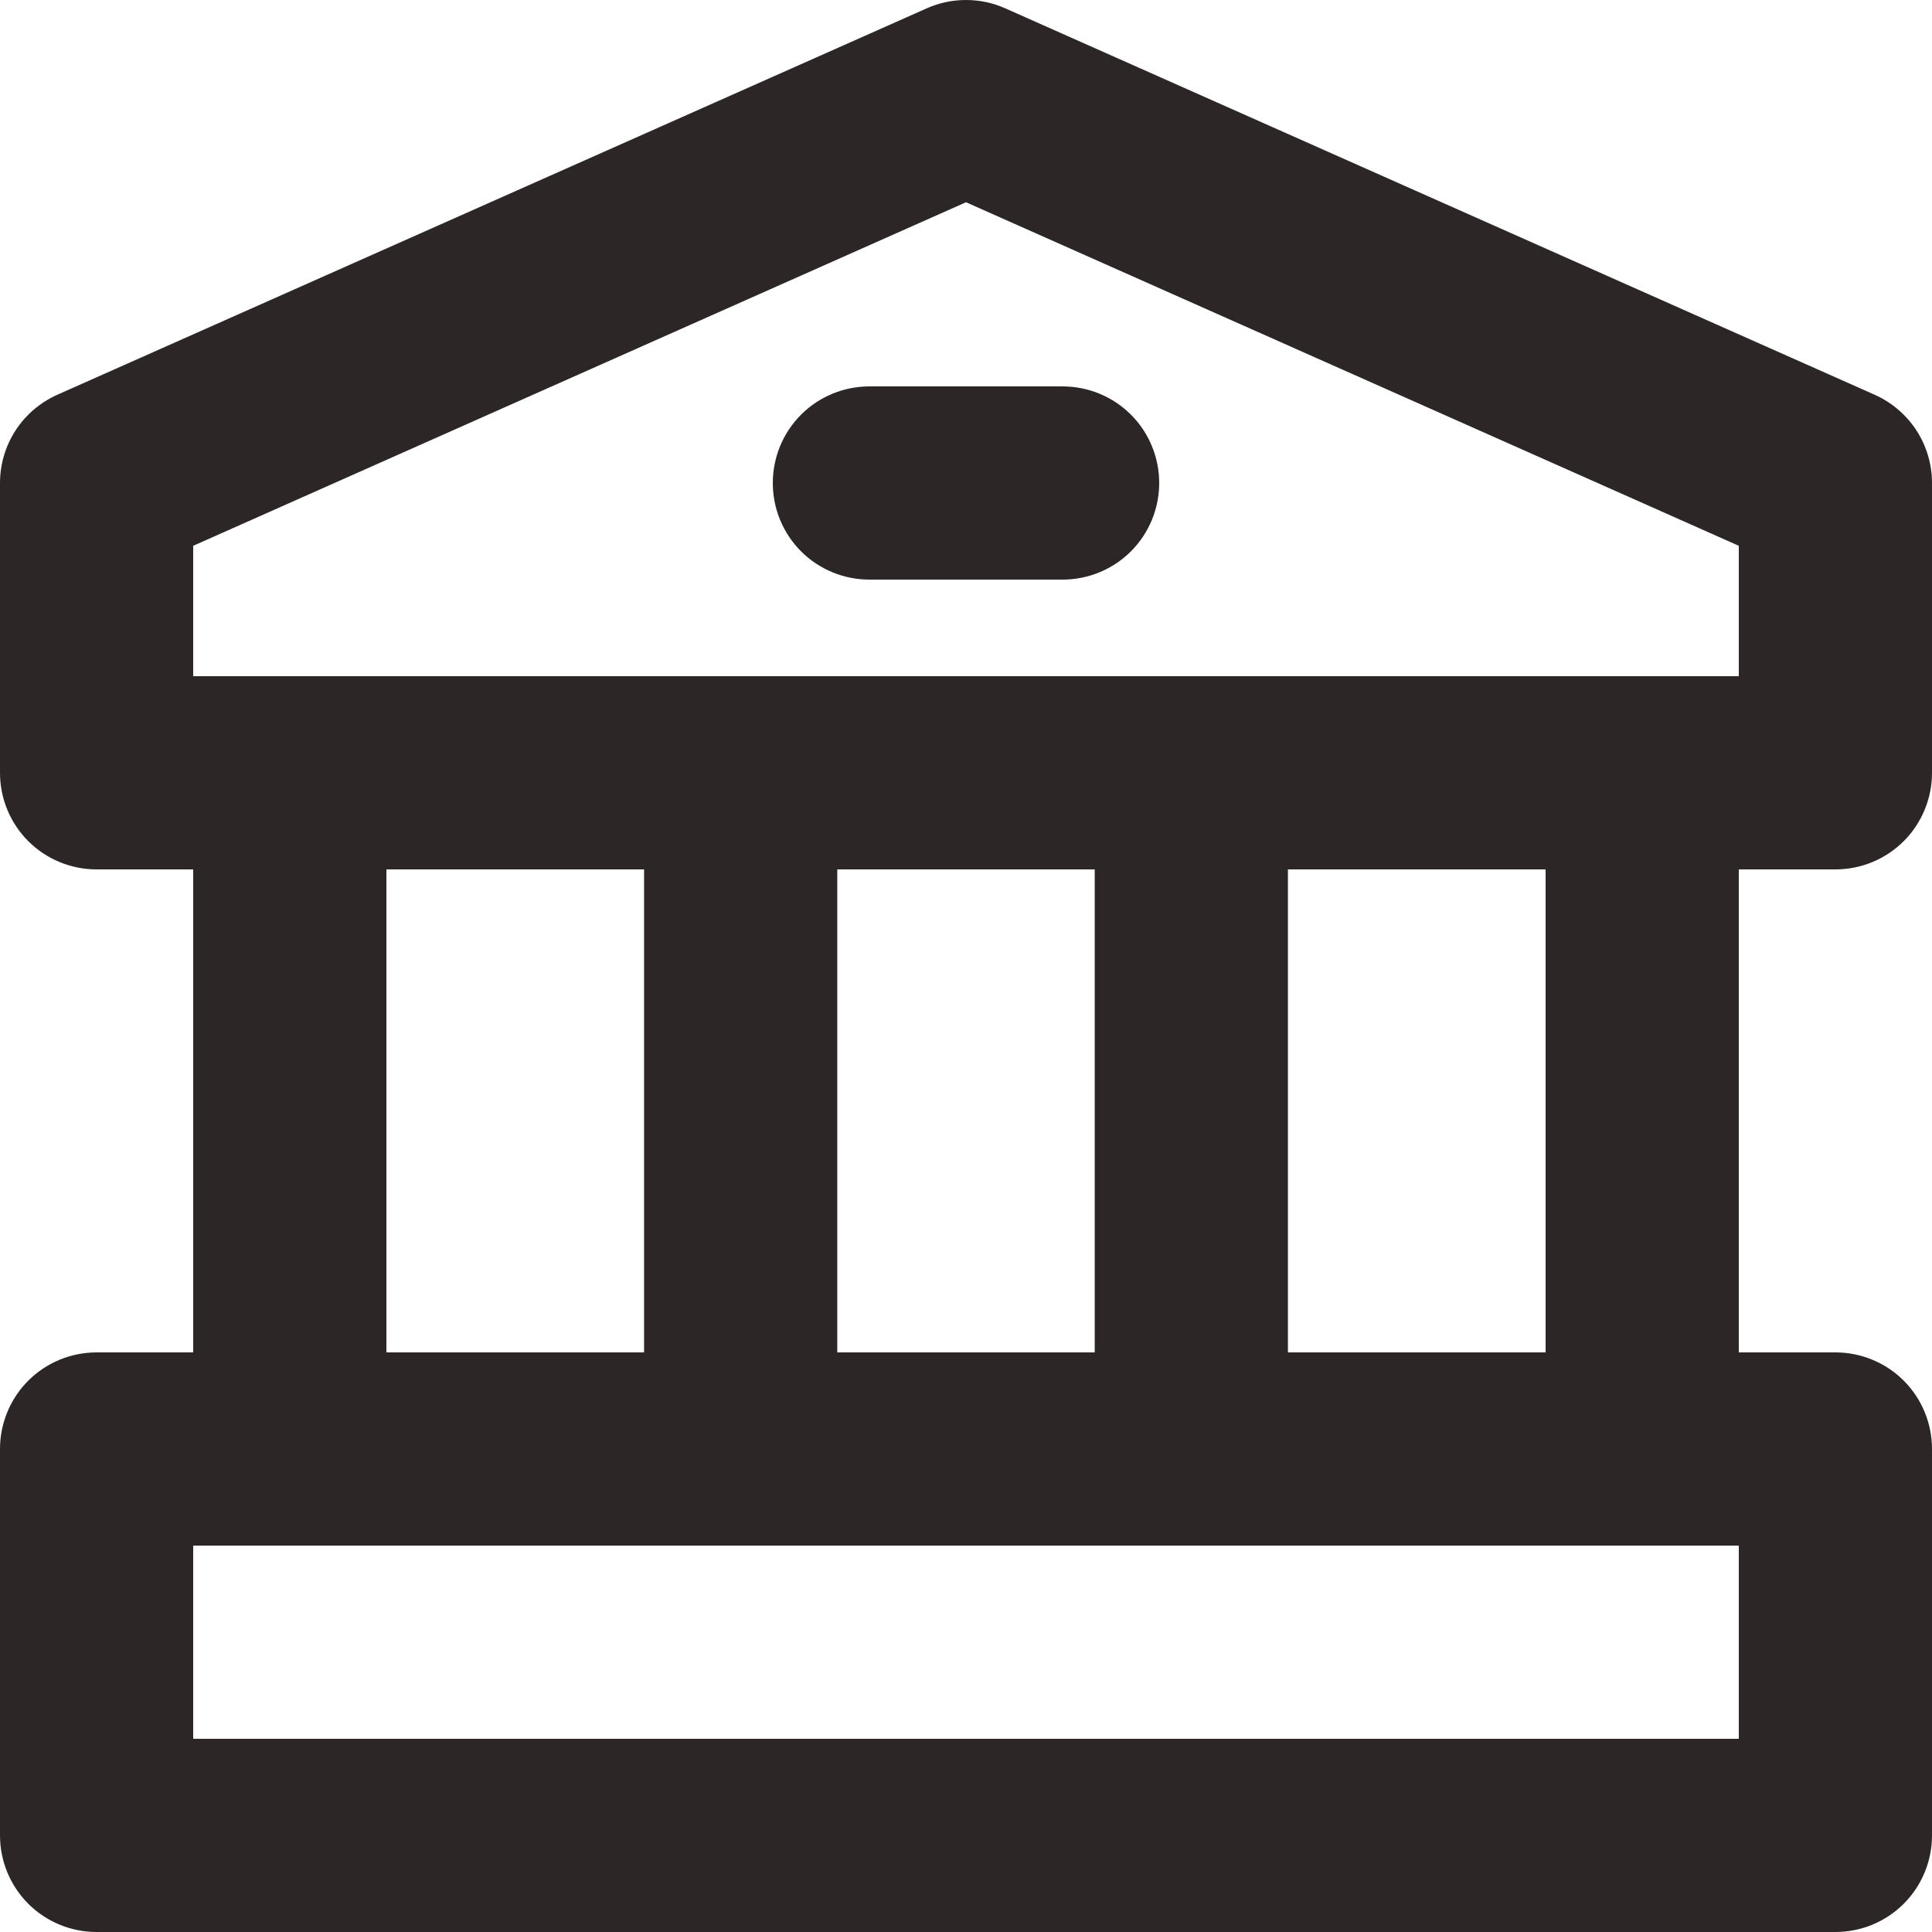
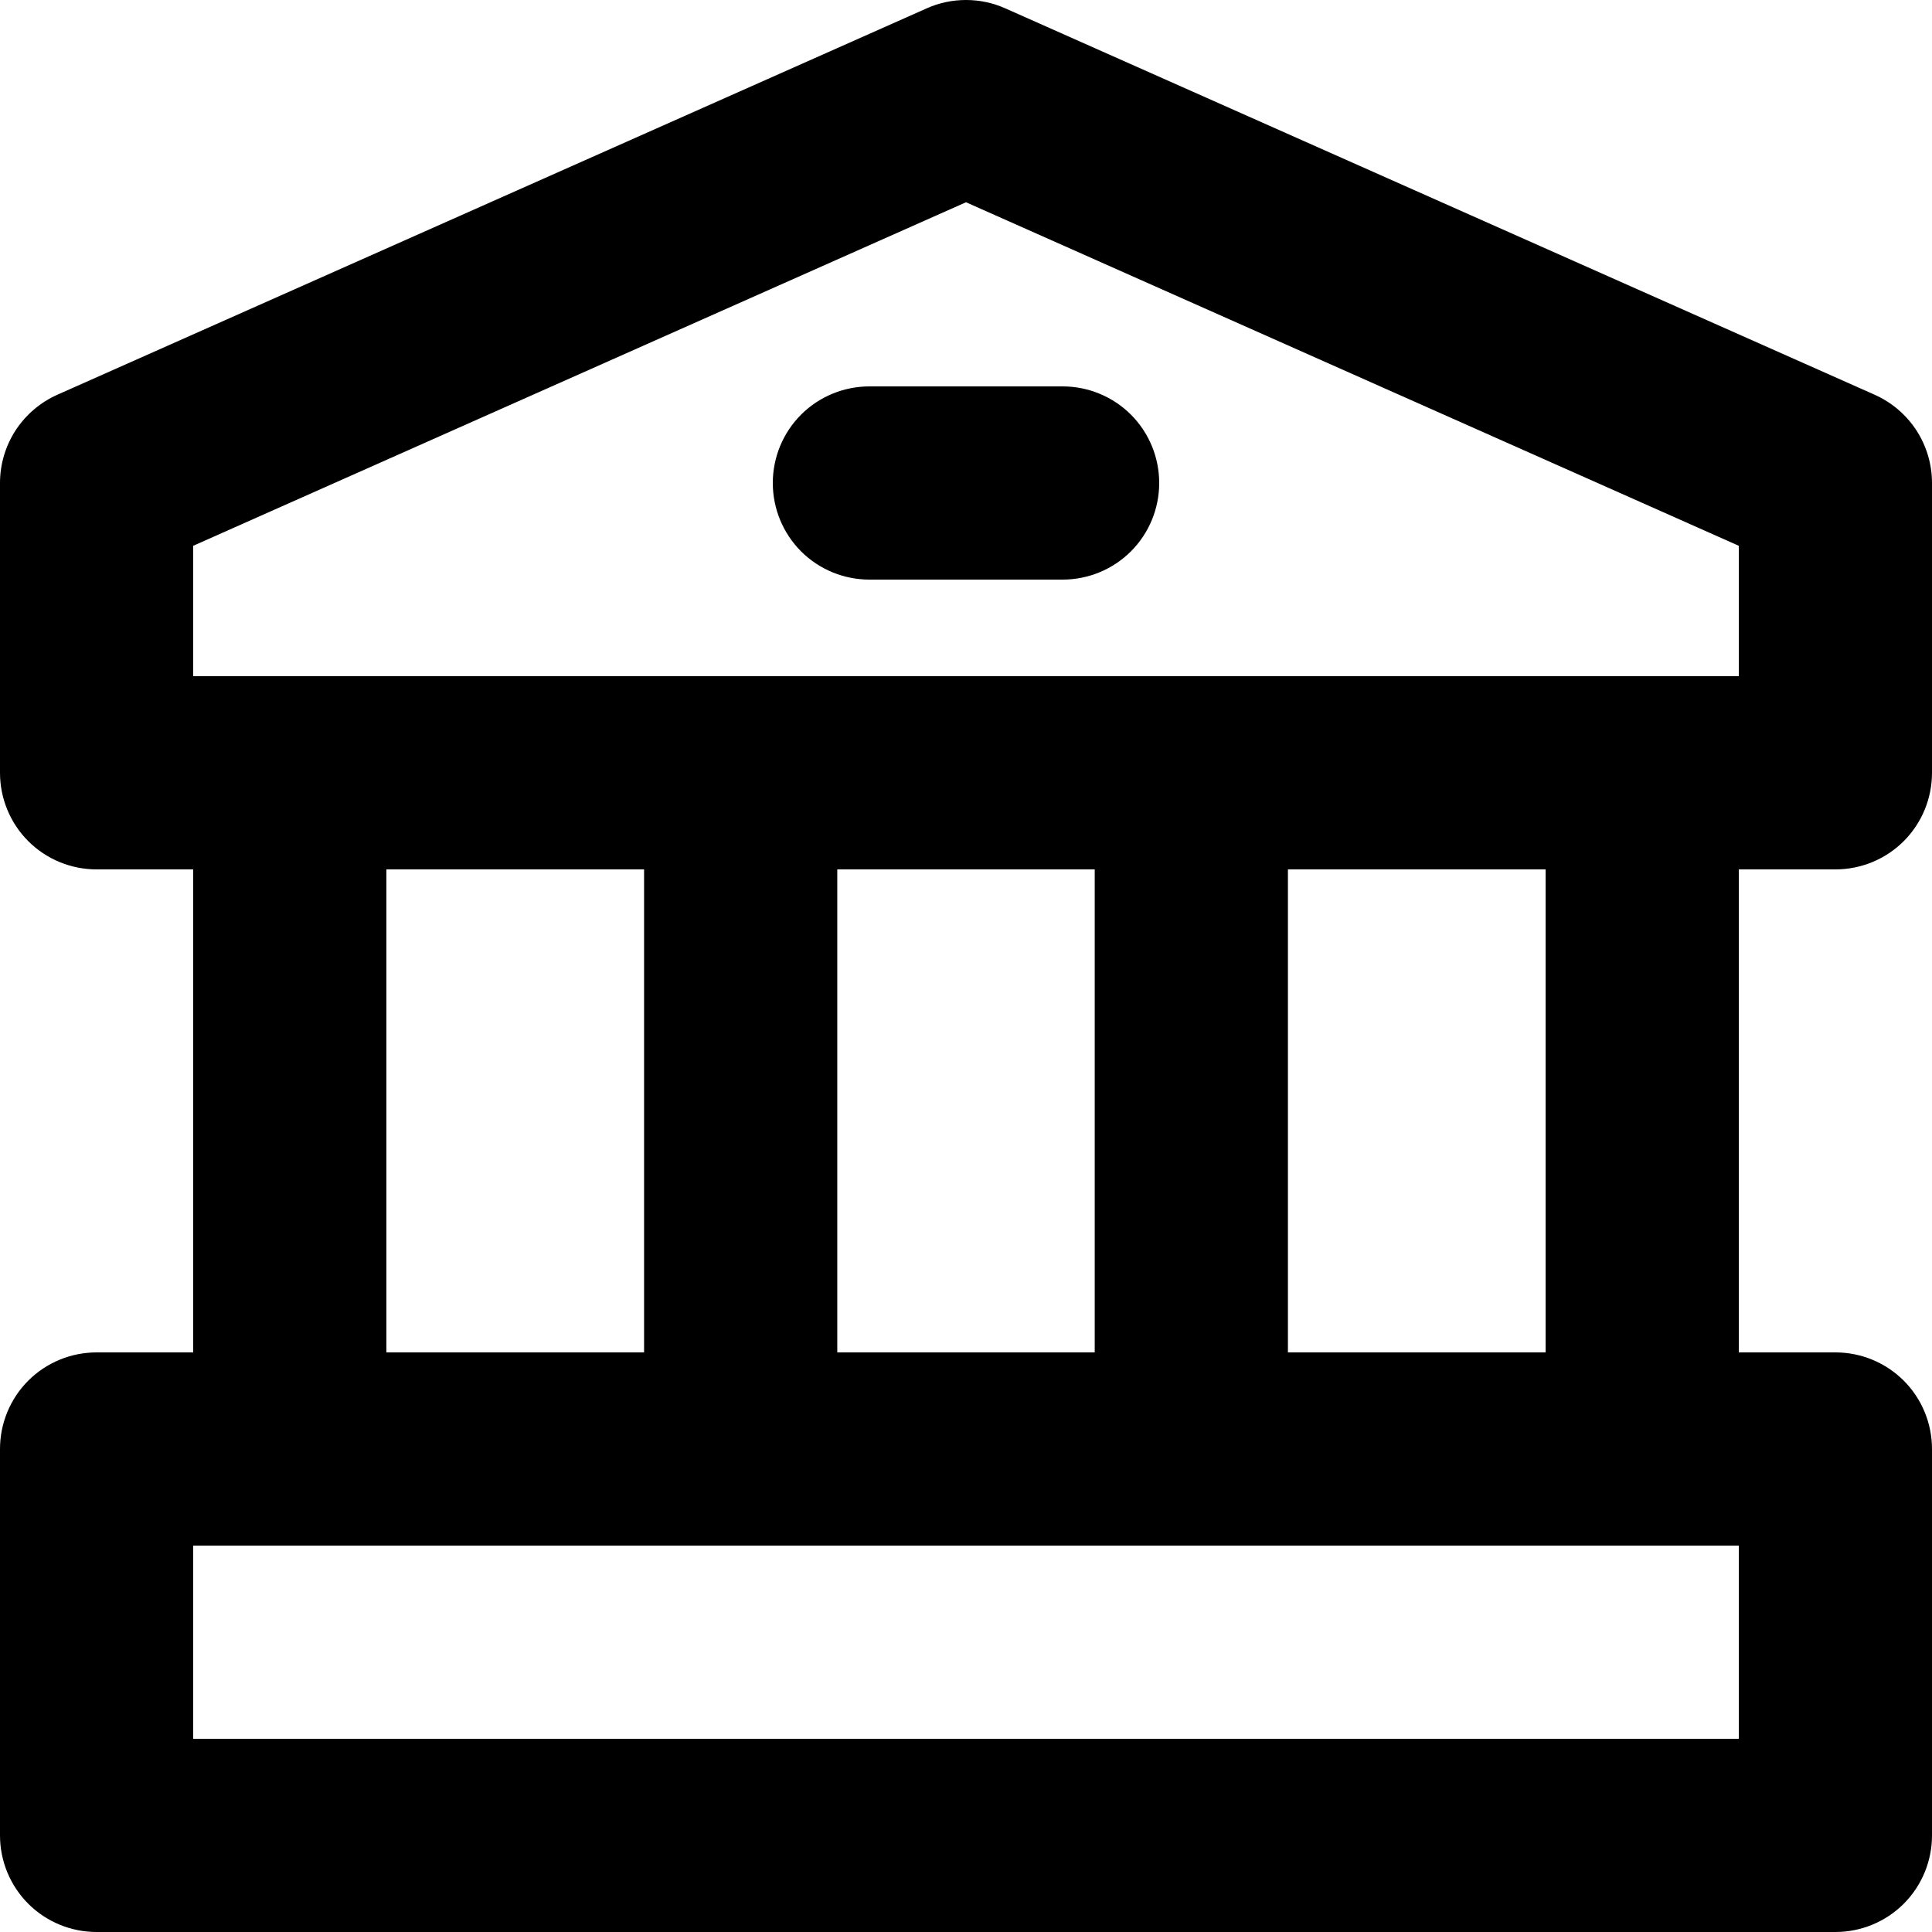
<svg xmlns="http://www.w3.org/2000/svg" width="16" height="16" viewBox="0 0 16 16" fill="none">
-   <path d="M0.8 16H15.2C15.412 16 15.616 15.916 15.766 15.766C15.916 15.616 16 15.412 16 15.2V12C16 11.788 15.916 11.584 15.766 11.434C15.616 11.284 15.412 11.2 15.2 11.2H14.4V7.2H15.2C15.412 7.2 15.616 7.116 15.766 6.966C15.916 6.816 16 6.612 16 6.4V4C16 3.845 15.955 3.694 15.871 3.564C15.786 3.434 15.666 3.332 15.525 3.269L8.325 0.069C8.222 0.023 8.112 0 8 0C7.888 0 7.777 0.023 7.675 0.069L0.475 3.269C0.334 3.332 0.214 3.434 0.129 3.564C0.045 3.694 -1.96389e-05 3.845 6.44615e-09 4V6.4C6.44615e-09 6.612 0.084 6.816 0.234 6.966C0.384 7.116 0.588 7.2 0.8 7.2H1.6V11.2H0.8C0.588 11.2 0.384 11.284 0.234 11.434C0.084 11.584 6.44615e-09 11.788 6.44615e-09 12V15.2C6.44615e-09 15.412 0.084 15.616 0.234 15.766C0.384 15.916 0.588 16 0.8 16ZM1.6 4.52L8 1.675L14.4 4.52V5.6H1.6V4.52ZM12.8 7.2V11.2H10.666V7.2H12.8ZM9.066 7.2V11.2H6.934V7.2H9.066ZM5.334 7.2V11.2H3.2V7.2H5.334ZM1.6 12.8H14.4V14.4H1.6V12.8ZM9.6 4C9.6 4.212 9.516 4.416 9.366 4.566C9.216 4.716 9.012 4.8 8.8 4.8H7.2C6.988 4.8 6.784 4.716 6.634 4.566C6.484 4.416 6.4 4.212 6.4 4C6.4 3.788 6.484 3.584 6.634 3.434C6.784 3.284 6.988 3.2 7.2 3.2H8.8C9.012 3.2 9.216 3.284 9.366 3.434C9.516 3.584 9.6 3.788 9.6 4Z" fill="#2D2627" />
+   <path d="M0.8 16H15.2C15.412 16 15.616 15.916 15.766 15.766C15.916 15.616 16 15.412 16 15.2V12C16 11.788 15.916 11.584 15.766 11.434C15.616 11.284 15.412 11.2 15.2 11.2H14.4V7.2H15.2C15.412 7.2 15.616 7.116 15.766 6.966C15.916 6.816 16 6.612 16 6.4V4C16 3.845 15.955 3.694 15.871 3.564C15.786 3.434 15.666 3.332 15.525 3.269L8.325 0.069C8.222 0.023 8.112 0 8 0C7.888 0 7.777 0.023 7.675 0.069L0.475 3.269C0.334 3.332 0.214 3.434 0.129 3.564C0.045 3.694 -1.96389e-05 3.845 6.44615e-09 4V6.4C6.44615e-09 6.612 0.084 6.816 0.234 6.966C0.384 7.116 0.588 7.2 0.8 7.2H1.6V11.2H0.8C0.588 11.2 0.384 11.284 0.234 11.434C0.084 11.584 6.44615e-09 11.788 6.44615e-09 12V15.2C6.44615e-09 15.412 0.084 15.616 0.234 15.766C0.384 15.916 0.588 16 0.8 16ZM1.6 4.52L8 1.675L14.4 4.52V5.6H1.6V4.52ZM12.8 7.2V11.2H10.666V7.2H12.8ZM9.066 7.2V11.2H6.934V7.2H9.066ZM5.334 7.2V11.2H3.2V7.2H5.334ZM1.6 12.8H14.4V14.4H1.6V12.8ZM9.6 4C9.6 4.212 9.516 4.416 9.366 4.566C9.216 4.716 9.012 4.8 8.8 4.8H7.2C6.988 4.8 6.784 4.716 6.634 4.566C6.484 4.416 6.4 4.212 6.4 4C6.4 3.788 6.484 3.584 6.634 3.434C6.784 3.284 6.988 3.2 7.2 3.2H8.8C9.012 3.2 9.216 3.284 9.366 3.434C9.516 3.584 9.6 3.788 9.6 4Z" fill="currentColor" />
</svg>
